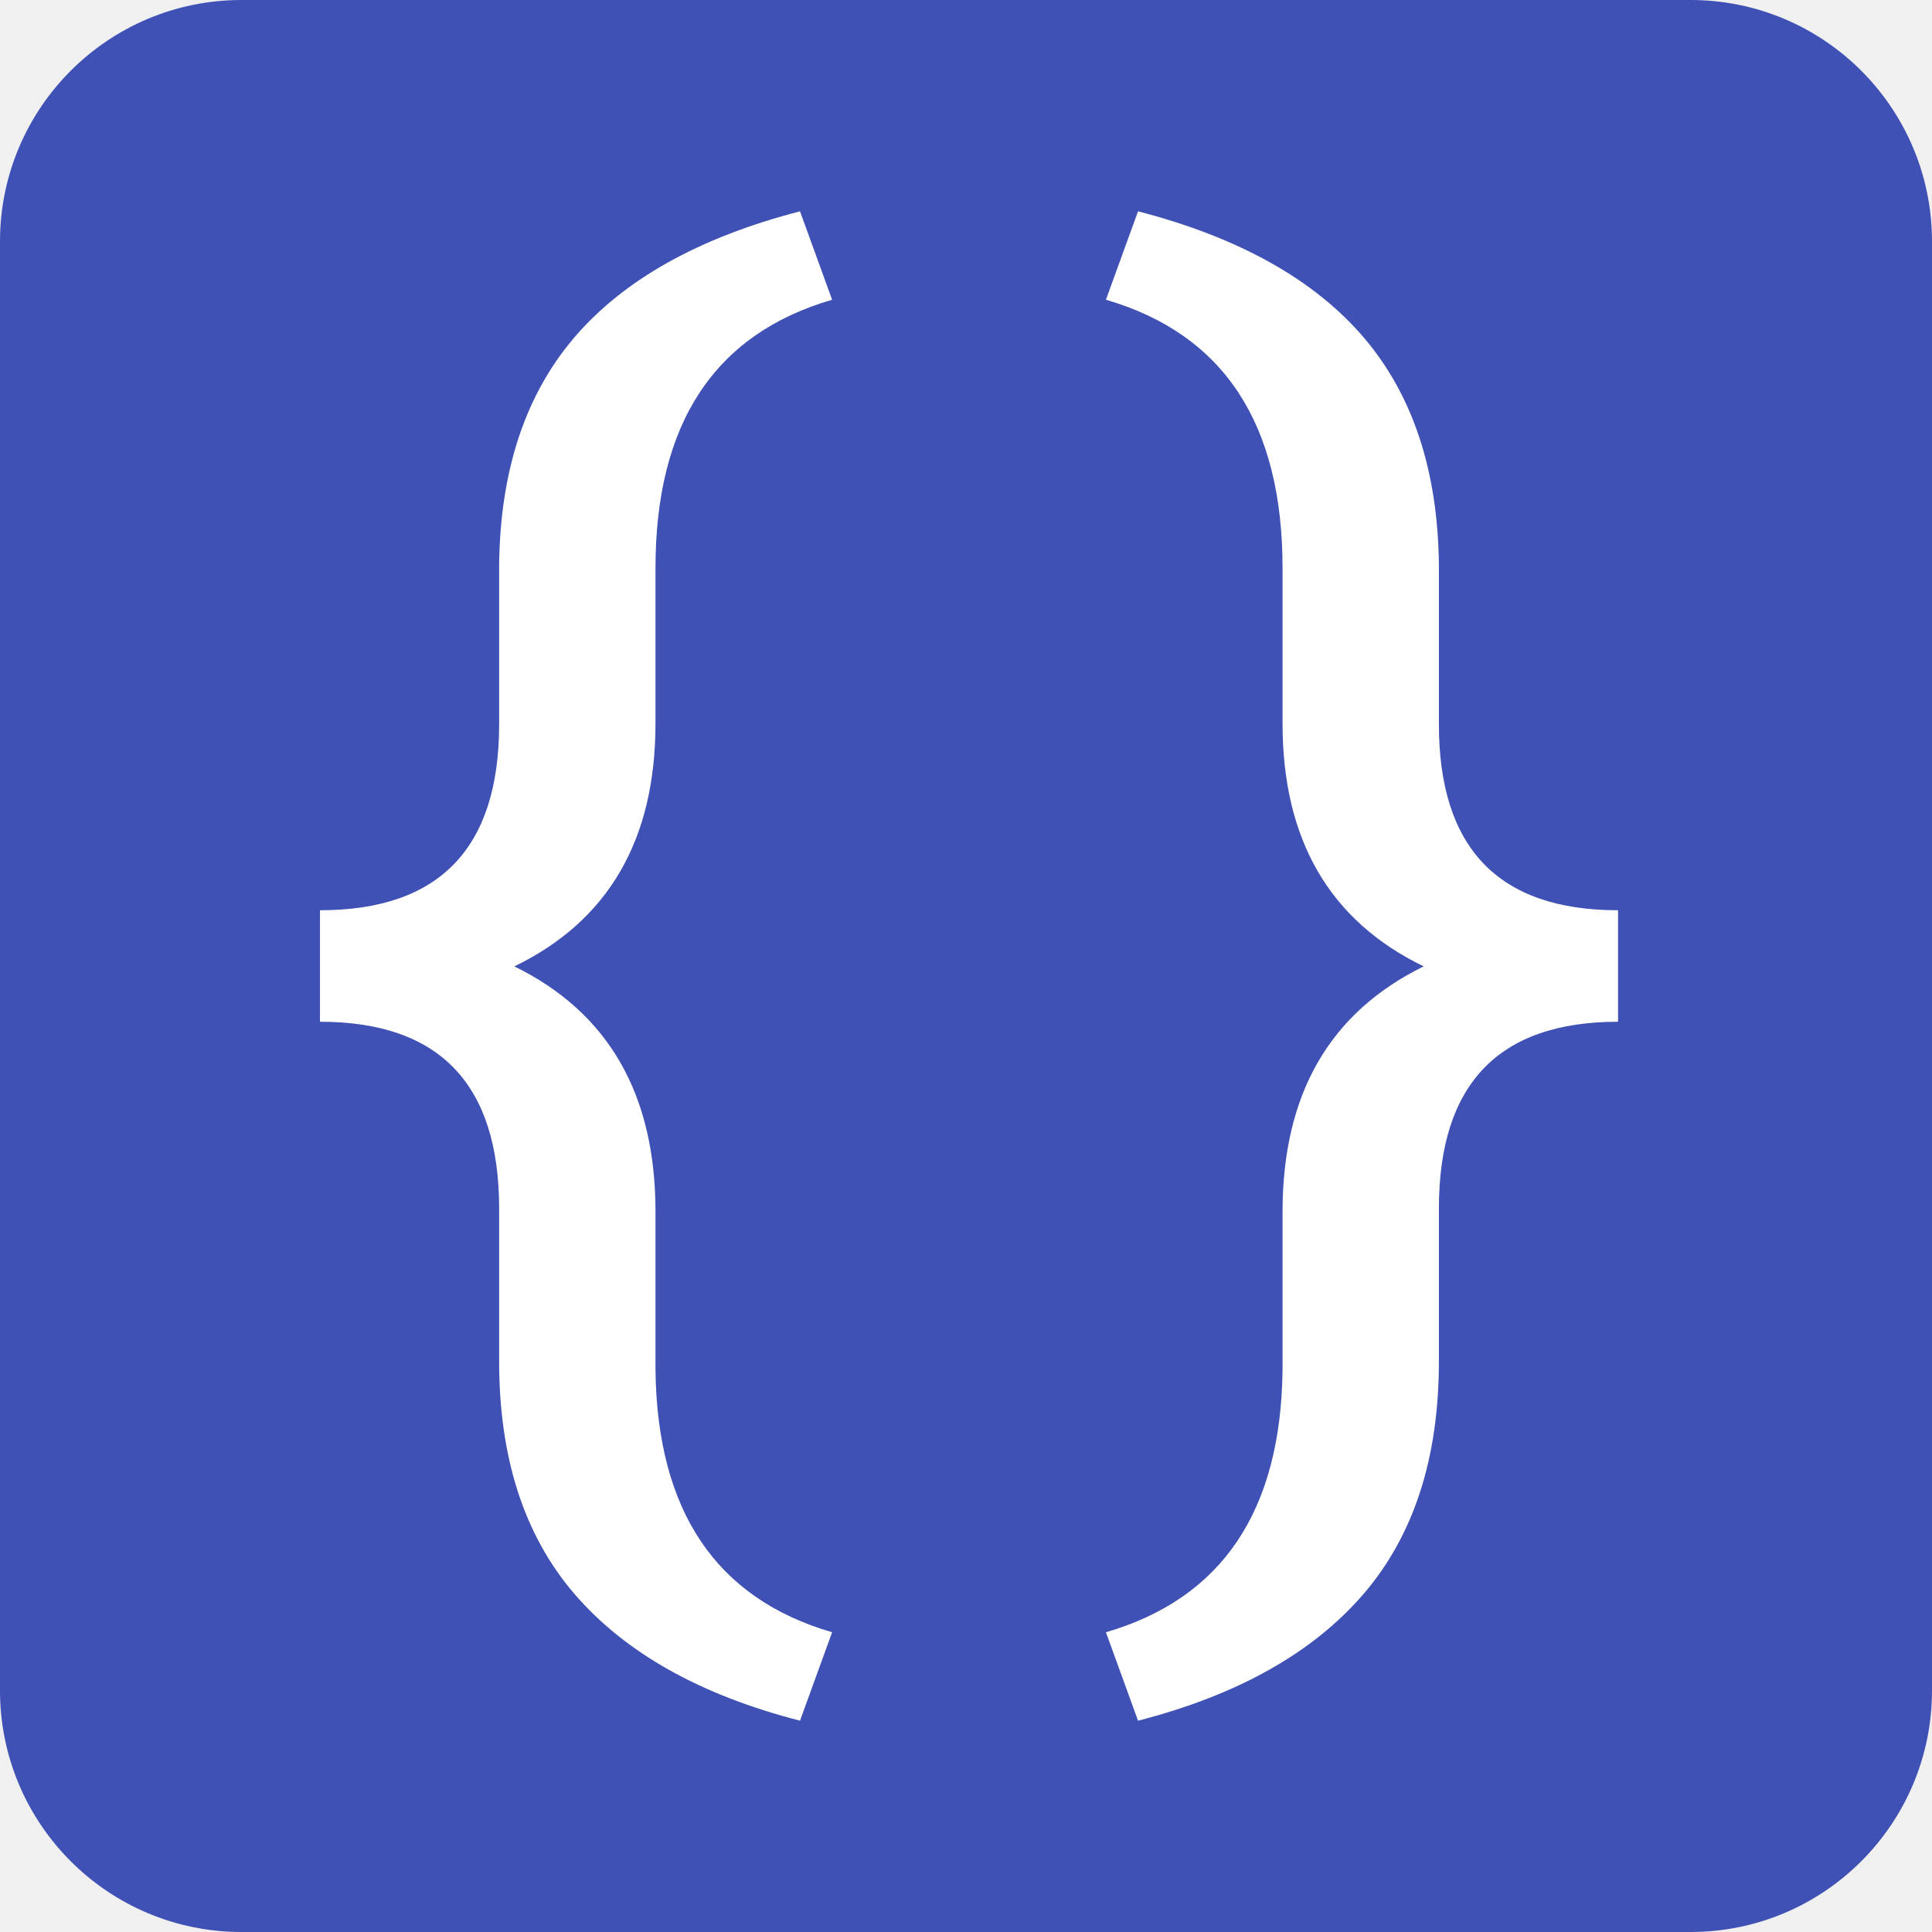
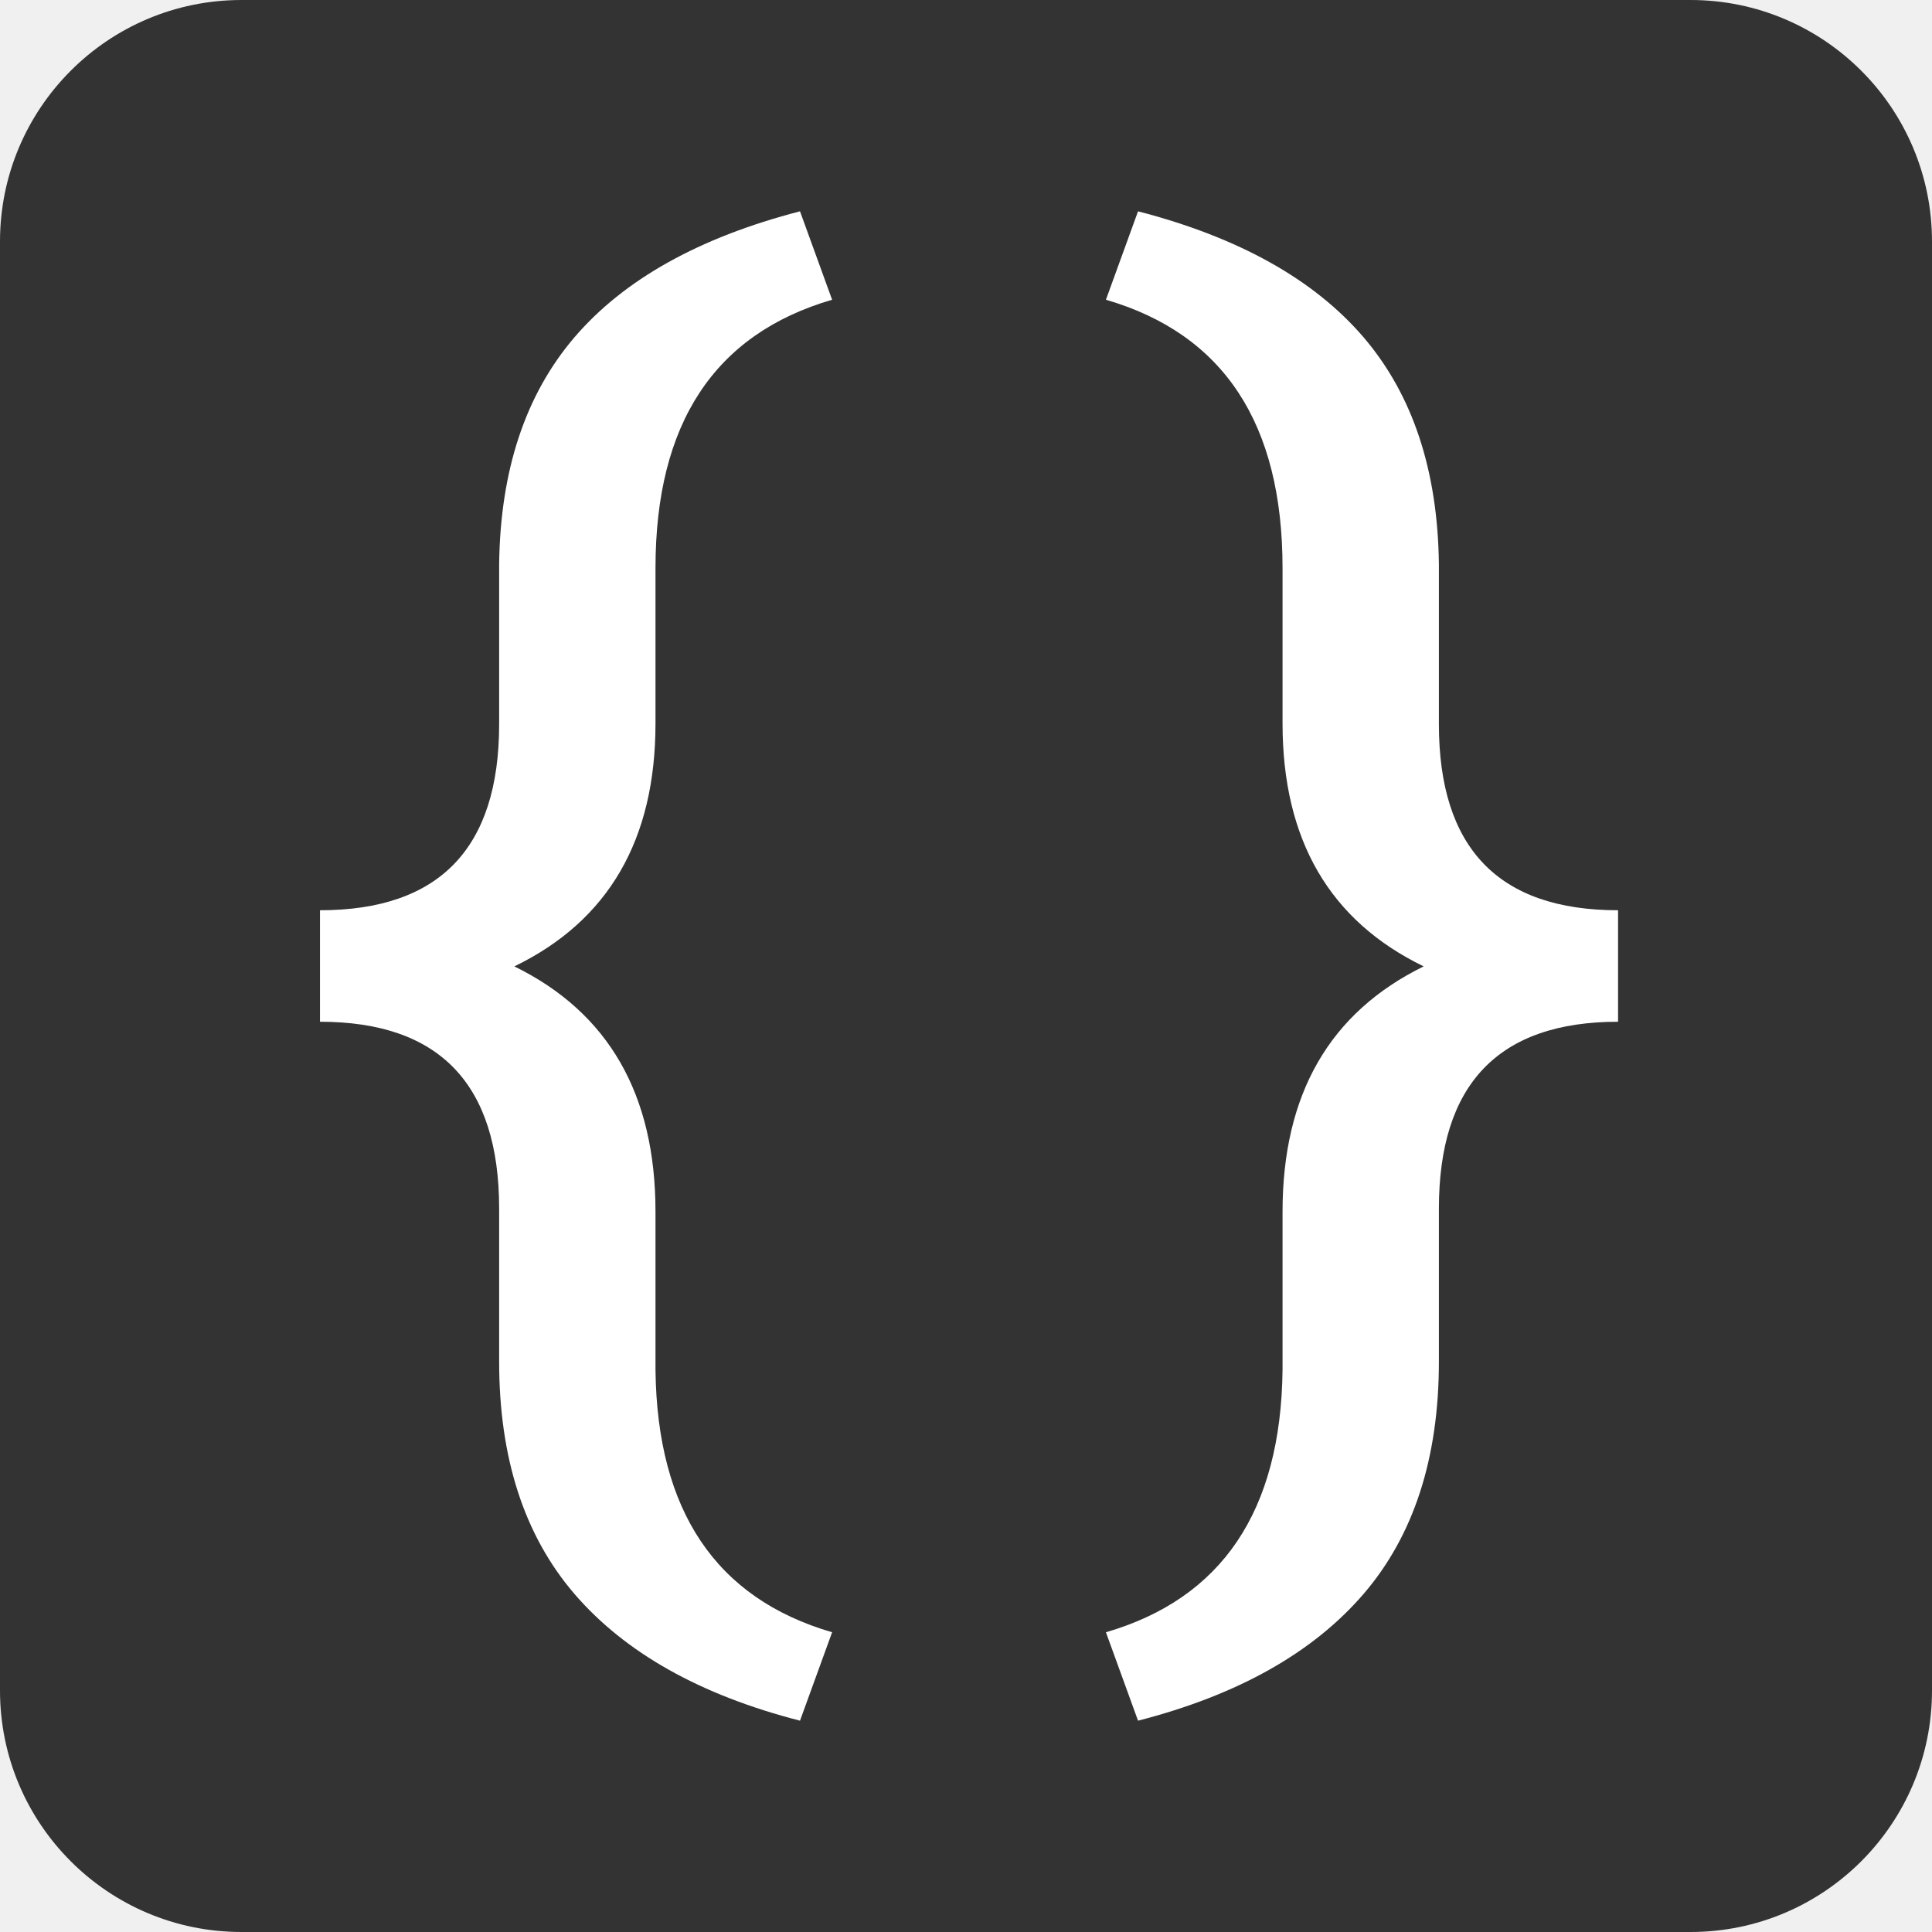
- <svg xmlns="http://www.w3.org/2000/svg" width="320" height="320" viewBox="0 0 320 320" fill="none">
-   <rect width="320" height="320" rx="40" fill="#3F51B5" />
-   <path d="M132.505 285C115.988 280.755 103.531 273.75 95.132 263.986C86.827 254.307 82.674 241.487 82.674 225.525V200.181C82.674 179.549 72.783 169.233 53 169.233V150.767C72.783 150.767 82.674 140.493 82.674 119.947V93.456C82.861 77.919 87.014 65.396 95.132 55.886C103.344 46.292 115.802 39.33 132.505 35L137.824 49.646C118.321 55.334 108.57 70.15 108.57 94.093V119.819C108.57 139.092 100.778 152.507 85.194 160.064C100.778 167.705 108.57 181.247 108.57 200.69V226.926C108.85 250.274 118.601 264.75 137.824 270.354L132.505 285Z" fill="white" />
-   <path d="M188.495 285C205.012 280.755 217.469 273.75 225.868 263.986C234.173 254.307 238.326 241.487 238.326 225.525V200.181C238.326 179.549 248.217 169.233 268 169.233V150.767C248.217 150.767 238.326 140.493 238.326 119.947V93.456C238.139 77.919 233.986 65.396 225.868 55.886C217.656 46.292 205.198 39.33 188.495 35L183.176 49.646C202.679 55.334 212.43 70.15 212.43 94.093V119.819C212.43 139.092 220.222 152.507 235.806 160.064C220.222 167.705 212.43 181.247 212.43 200.69V226.926C212.15 250.274 202.399 264.75 183.176 270.354L188.495 285Z" fill="white" />
+ <svg xmlns="http://www.w3.org/2000/svg" width="320" height="320" viewBox="0 0 320 320" fill="none" version="1.1" id="svg8">
+   <defs id="defs12" />
+   <rect width="320" height="320" rx="40" id="rect2" fill="#3F51B5" style="fill:#333333" />
+   <path d="M132.505 285C115.988 280.755 103.531 273.75 95.132 263.986C86.827 254.307 82.674 241.487 82.674 225.525V200.181C82.674 179.549 72.783 169.233 53 169.233V150.767C72.783 150.767 82.674 140.493 82.674 119.947V93.456C82.861 77.919 87.014 65.396 95.132 55.886C103.344 46.292 115.802 39.33 132.505 35L137.824 49.646C118.321 55.334 108.57 70.15 108.57 94.093V119.819C108.57 139.092 100.778 152.507 85.194 160.064C100.778 167.705 108.57 181.247 108.57 200.69V226.926C108.85 250.274 118.601 264.75 137.824 270.354L132.505 285Z" fill="white" id="path4" style="fill:#ffffff" />
+   <path d="M188.495 285C205.012 280.755 217.469 273.75 225.868 263.986C234.173 254.307 238.326 241.487 238.326 225.525V200.181C238.326 179.549 248.217 169.233 268 169.233V150.767C248.217 150.767 238.326 140.493 238.326 119.947V93.456C238.139 77.919 233.986 65.396 225.868 55.886C217.656 46.292 205.198 39.33 188.495 35L183.176 49.646C202.679 55.334 212.43 70.15 212.43 94.093V119.819C212.43 139.092 220.222 152.507 235.806 160.064C220.222 167.705 212.43 181.247 212.43 200.69V226.926C212.15 250.274 202.399 264.75 183.176 270.354L188.495 285Z" fill="white" id="path6" style="fill:#ffffff" />
</svg>
